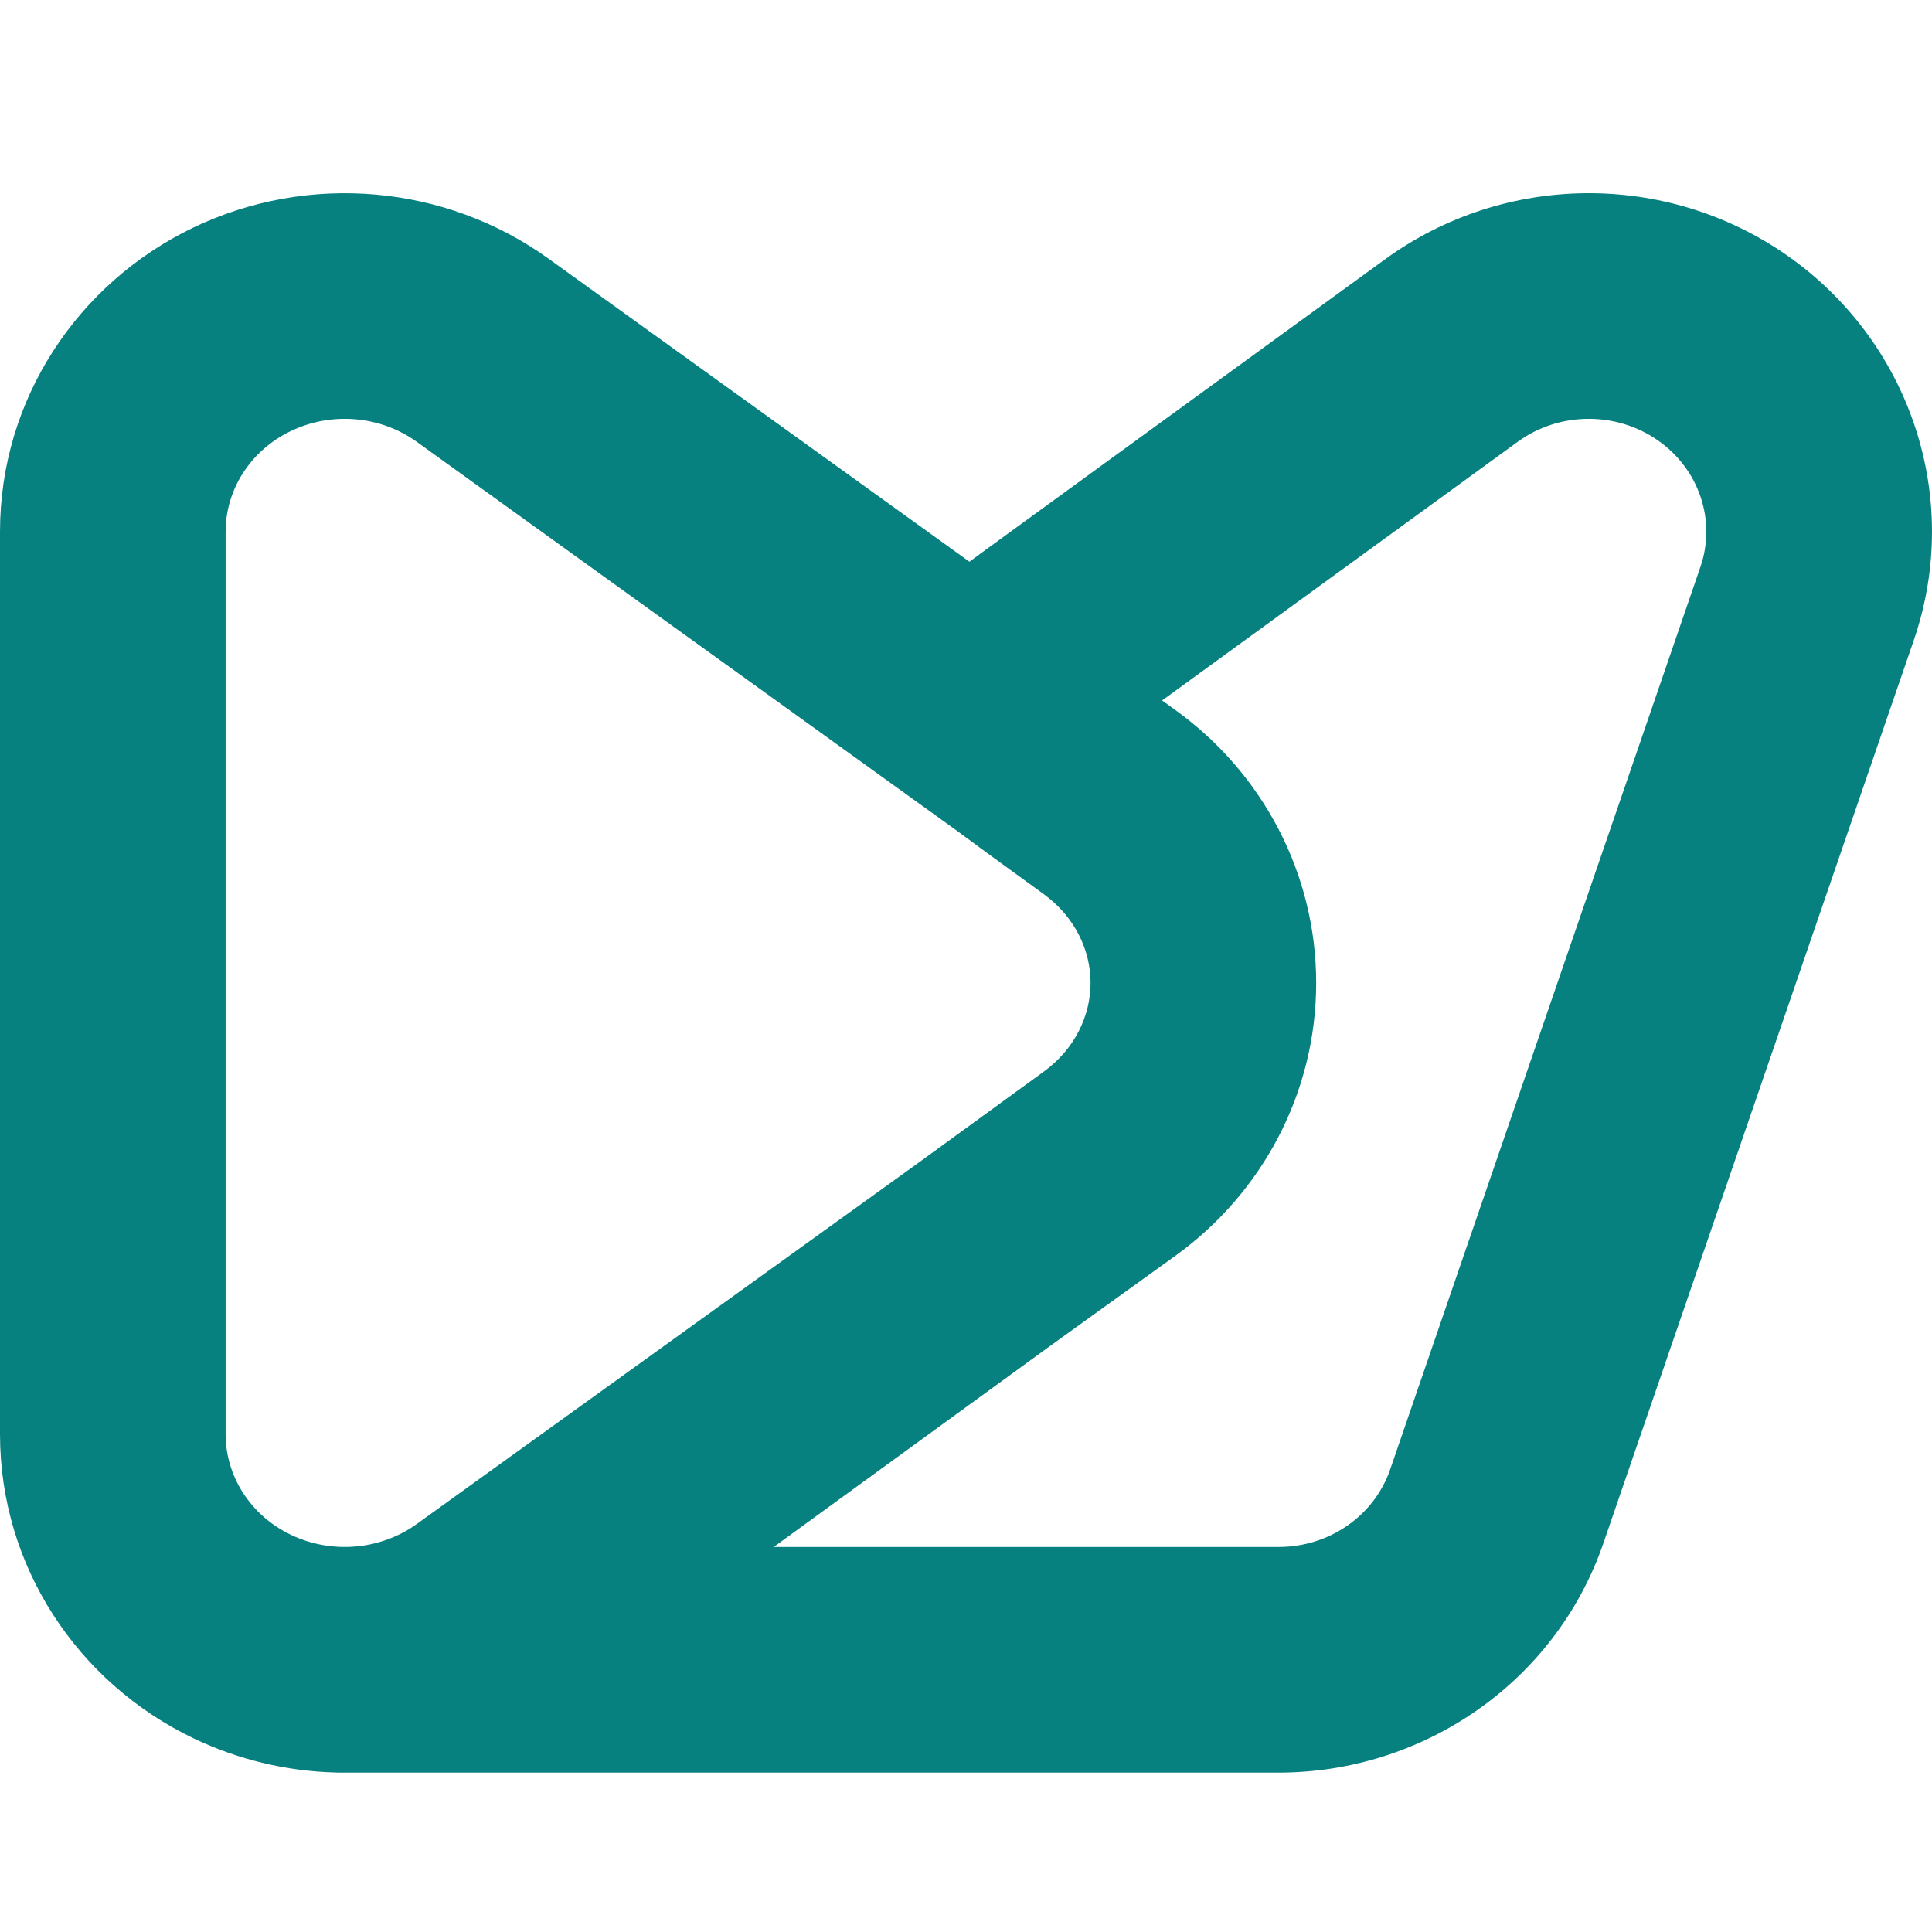
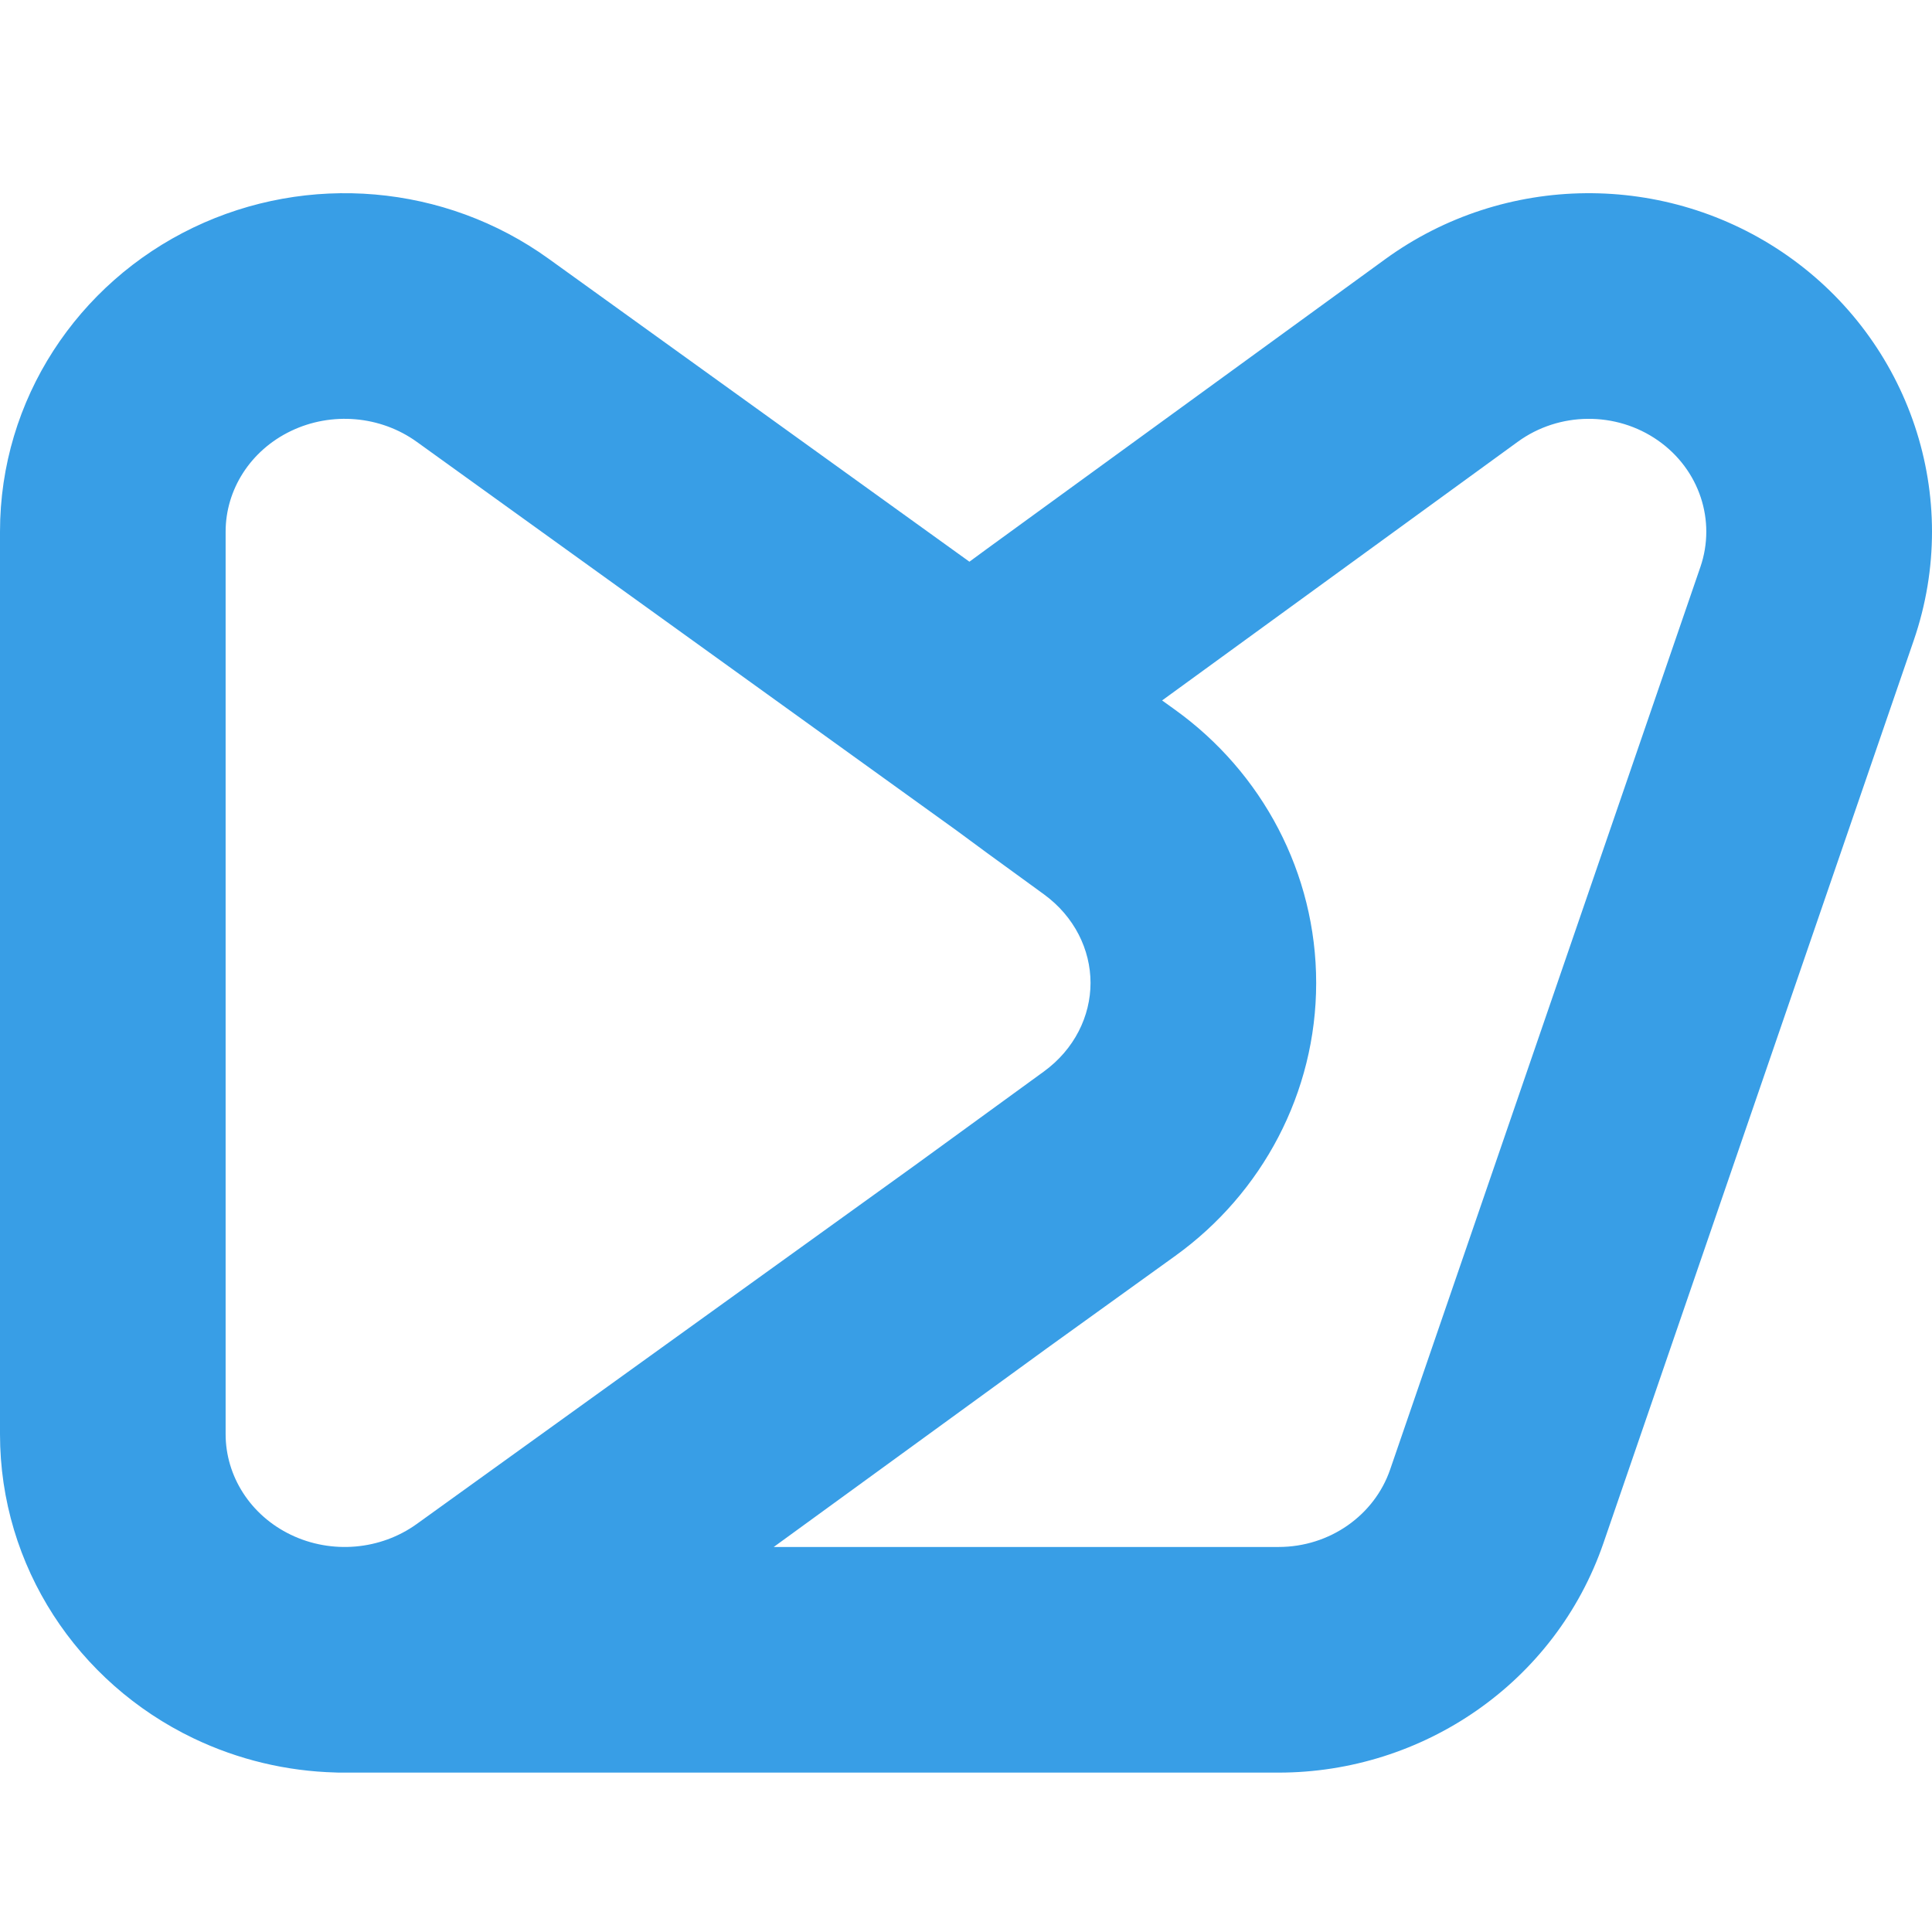
- <svg xmlns="http://www.w3.org/2000/svg" width="32" height="32" viewBox="0 0 32 32" fill="none">
-   <path fill-rule="evenodd" clip-rule="evenodd" d="M29.602 4.232C27.602 2.834 24.917 2.858 22.942 4.294L16.348 9.09C16.269 9.147 16.17 9.22 16.057 9.304L9.086 4.285C7.367 3.048 5.1 2.859 3.201 3.77C1.289 4.688 5.97715e-06 6.613 0 8.806V23.754C2.12356e-05 25.947 1.289 27.872 3.201 28.79C3.948 29.148 4.75 29.337 5.554 29.358C5.571 29.359 5.588 29.36 5.606 29.36L21.177 29.36C23.561 29.36 25.761 27.877 26.559 25.555L31.698 10.606C32.516 8.225 31.624 5.646 29.602 4.232ZM4.818 7.139C5.494 6.815 6.303 6.886 6.903 7.318L15.836 13.75C16.041 13.902 16.221 14.035 16.348 14.127L17.29 14.812C17.797 15.181 18.063 15.731 18.063 16.28C18.063 16.829 17.797 17.379 17.29 17.748L15.152 19.303L15.149 19.305L6.903 25.242C6.303 25.674 5.494 25.745 4.818 25.421C4.146 25.098 3.737 24.448 3.737 23.754L3.737 8.806C3.737 8.112 4.146 7.462 4.818 7.139ZM3.364 23.754L3.737 23.754C3.737 23.754 3.737 23.754 3.364 23.754ZM25.14 7.316C25.824 6.819 26.767 6.81 27.461 7.295C28.15 7.777 28.427 8.627 28.164 9.391L23.025 24.34C22.765 25.096 22.027 25.623 21.177 25.623H12.815L17.34 22.332L17.342 22.33L19.467 20.8C20.907 19.764 21.8 18.098 21.8 16.28C21.8 14.463 20.907 12.796 19.467 11.76L19.248 11.602L25.14 7.316Z" fill="#078080" />
+ <svg xmlns="http://www.w3.org/2000/svg" width="180" height="180" viewBox="0 0 180 180" fill="none">
+   <path fill-rule="evenodd" clip-rule="evenodd" d="M166.51 23.805C155.26 15.942 140.156 16.076 129.049 24.153L91.956 51.131C91.512 51.454 90.954 51.863 90.318 52.333L51.111 24.104C41.442 17.142 28.685 16.079 18.007 21.204C7.251 26.367 3.36215e-05 37.199 0 49.532V133.617C0 145.95 7.251 156.782 18.007 161.945C22.205 163.96 26.721 165.017 31.241 165.138C31.338 165.146 31.435 165.15 31.532 165.15L119.12 165.15C132.532 165.15 144.905 156.81 149.397 143.744L178.301 59.658C182.904 46.267 177.886 31.756 166.51 23.805ZM27.104 40.156C30.903 38.332 35.453 38.734 38.828 41.164L89.078 77.344C90.232 78.201 91.241 78.945 91.956 79.465L97.255 83.319C100.106 85.393 101.602 88.487 101.602 91.575C101.602 94.663 100.106 97.757 97.255 99.83L85.228 108.578L85.214 108.588L38.828 141.986C35.453 144.415 30.903 144.817 27.104 142.994C23.321 141.178 21.021 137.519 21.021 133.615L21.021 49.532C21.021 45.628 23.321 41.971 27.104 40.156ZM18.921 133.618L21.021 133.615C21.021 133.615 21.021 133.618 18.921 133.618ZM141.414 41.154C145.261 38.356 150.563 38.306 154.467 41.035C158.345 43.745 159.899 48.524 158.421 52.825L129.517 136.91C128.055 141.165 123.902 144.128 119.12 144.128H72.087L97.538 125.618L97.551 125.608L109.504 117.002C117.605 111.169 122.625 101.798 122.625 91.575C122.625 81.351 117.605 71.98 109.504 66.147L108.27 65.259L141.414 41.154Z" fill="#389EE6" />
</svg>
